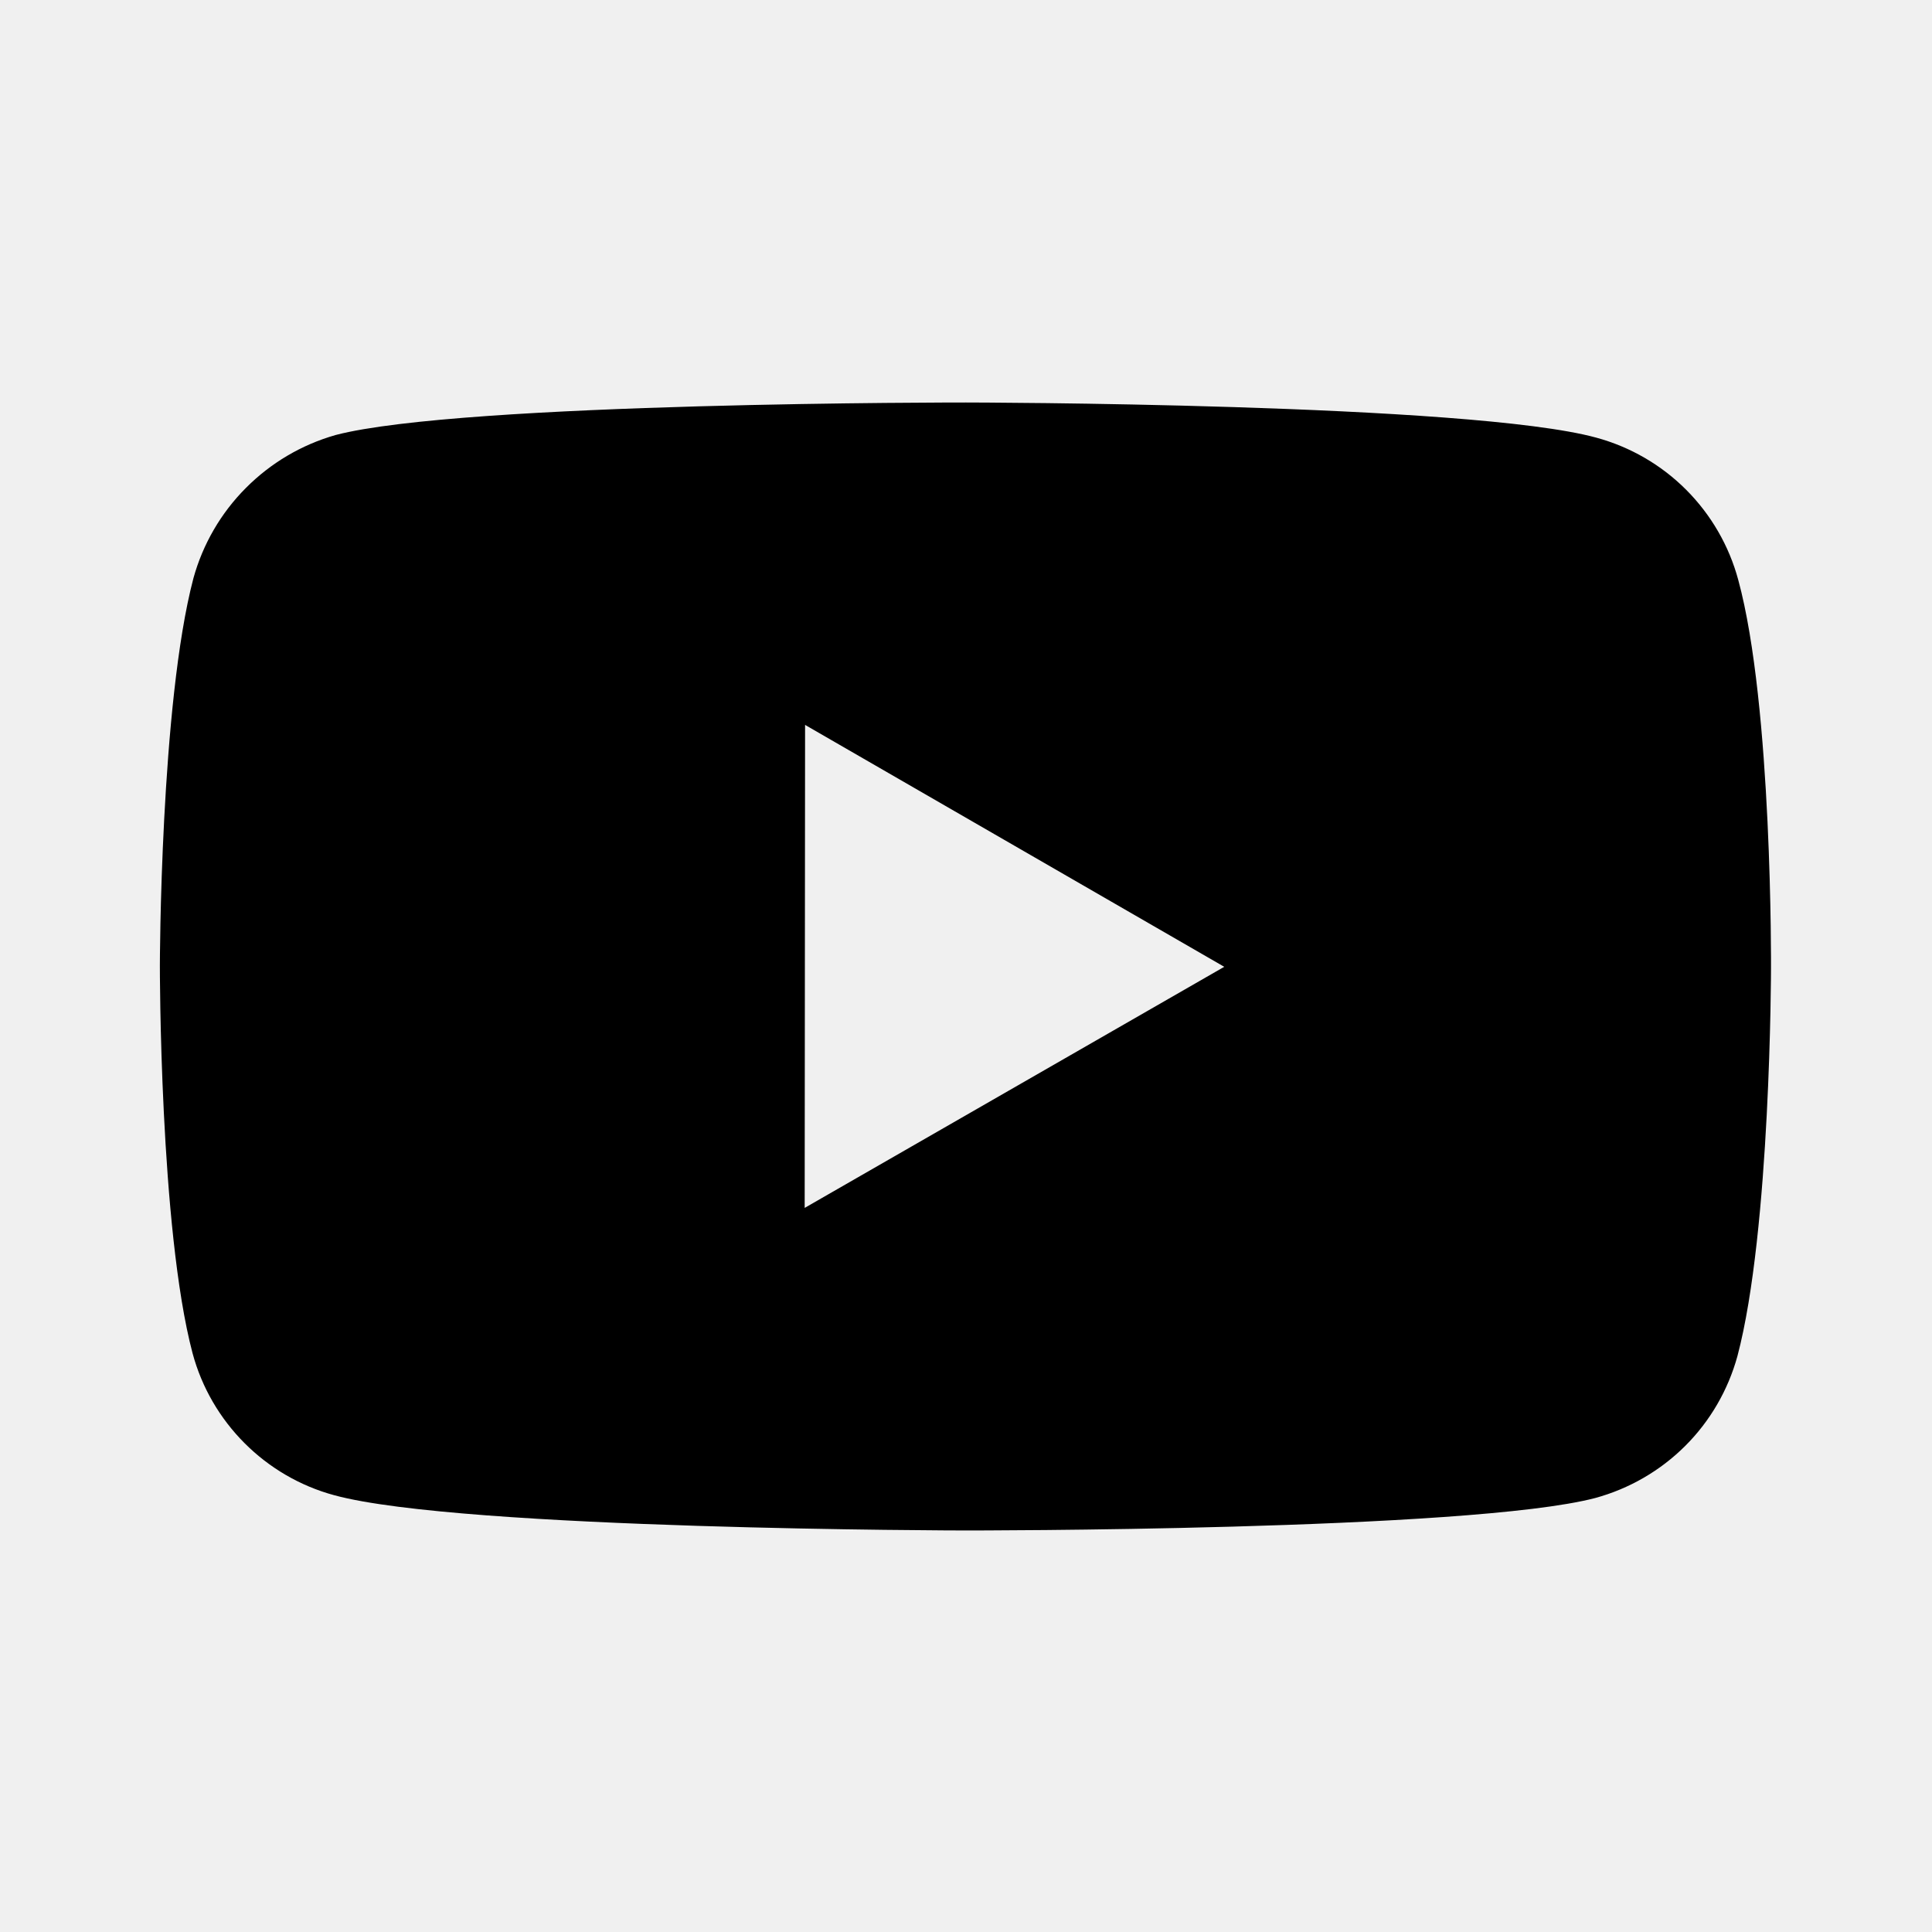
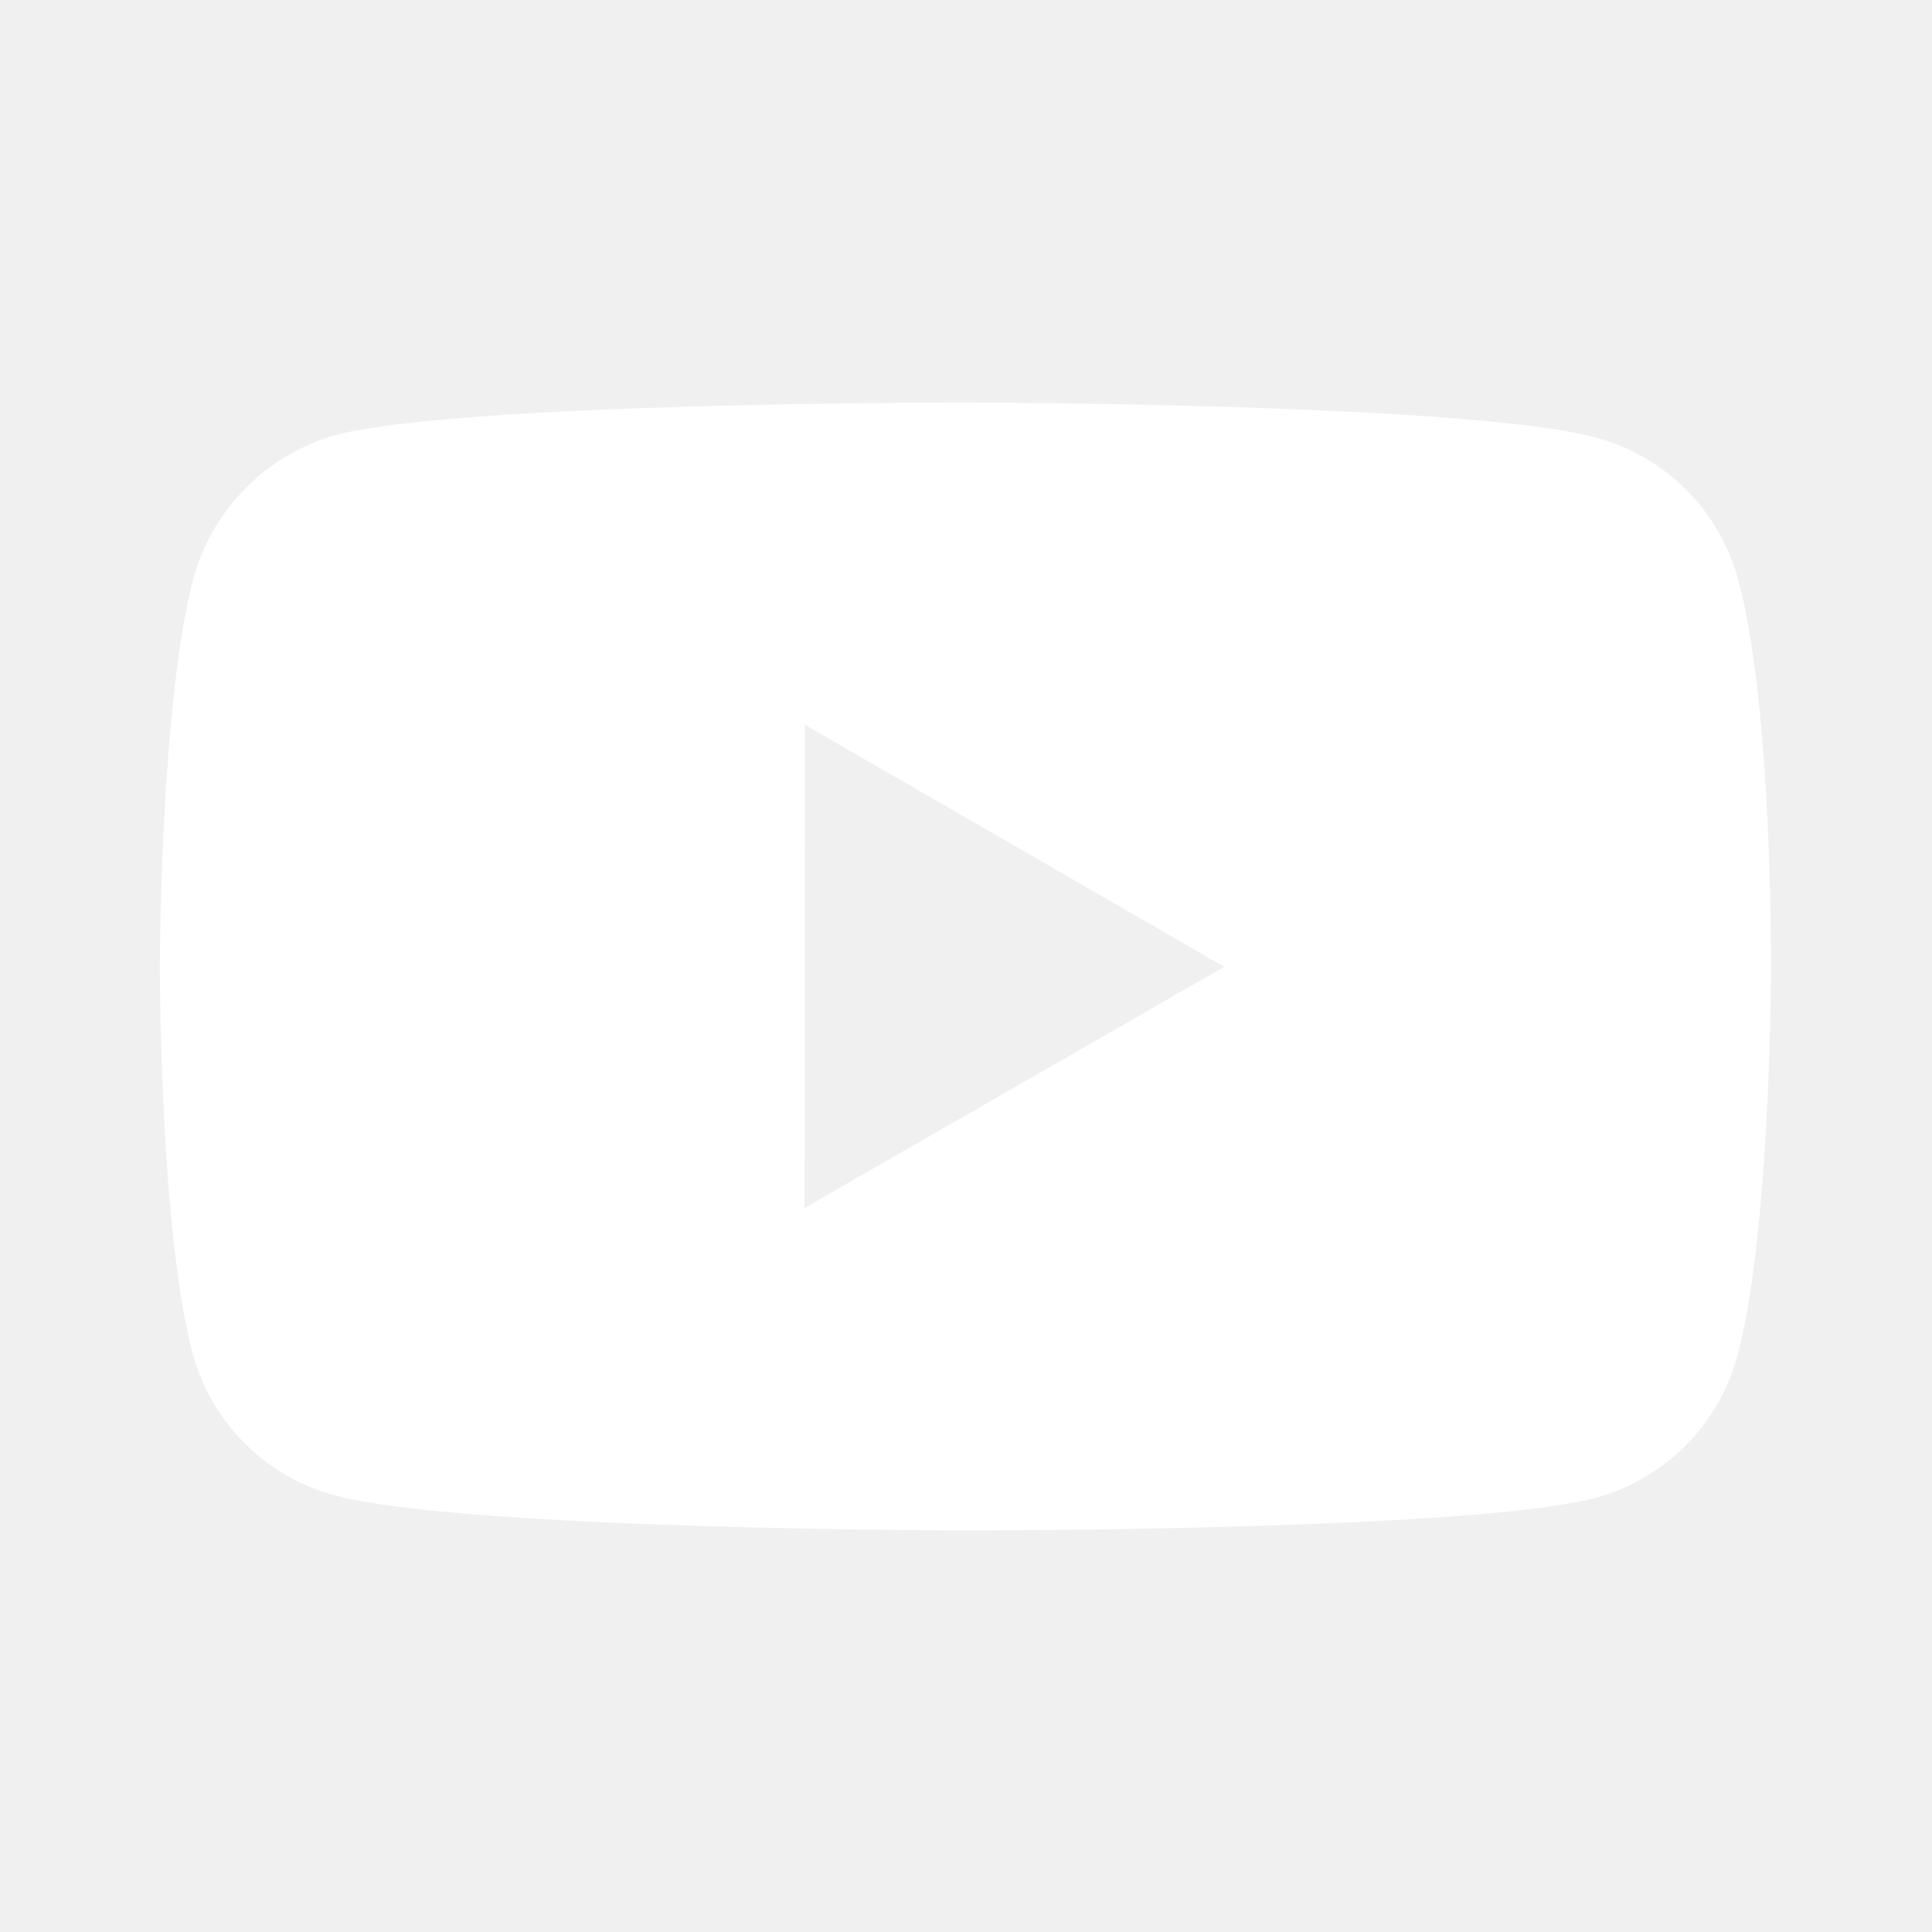
<svg xmlns="http://www.w3.org/2000/svg" width="24" height="24" viewBox="0 0 24 24" fill="none">
-   <path d="M21.593 7.203C21.479 6.78 21.256 6.395 20.947 6.085C20.638 5.775 20.253 5.552 19.831 5.437C18.265 5.007 12 5 12 5C12 5 5.736 4.993 4.169 5.404C3.747 5.524 3.363 5.751 3.054 6.062C2.744 6.373 2.52 6.759 2.403 7.182C1.99 8.748 1.986 11.996 1.986 11.996C1.986 11.996 1.982 15.26 2.392 16.81C2.622 17.667 3.297 18.344 4.155 18.575C5.737 19.005 11.985 19.012 11.985 19.012C11.985 19.012 18.25 19.019 19.816 18.609C20.238 18.494 20.624 18.271 20.934 17.962C21.244 17.653 21.467 17.268 21.583 16.846C21.997 15.281 22 12.034 22 12.034C22 12.034 22.02 8.769 21.593 7.203ZM9.996 15.005L10.001 9.005L15.208 12.01L9.996 15.005Z" fill="black" />
+   <path d="M21.593 7.203C21.479 6.78 21.257 6.395 20.948 6.085C20.638 5.775 20.253 5.552 19.831 5.437C18.265 5.007 12 5 12 5C12 5 5.736 4.993 4.169 5.404C3.747 5.524 3.363 5.751 3.054 6.062C2.744 6.373 2.52 6.759 2.403 7.182C1.99 8.748 1.986 11.996 1.986 11.996C1.986 11.996 1.982 15.26 2.392 16.81C2.622 17.667 3.297 18.344 4.155 18.575C5.737 19.005 11.985 19.012 11.985 19.012C11.985 19.012 18.25 19.019 19.816 18.609C20.239 18.494 20.624 18.271 20.934 17.962C21.244 17.653 21.468 17.268 21.583 16.846C21.997 15.281 22 12.034 22 12.034C22 12.034 22.02 8.769 21.593 7.203ZM9.996 15.005L10.001 9.005L15.208 12.01L9.996 15.005Z" fill="white" />
</svg>
